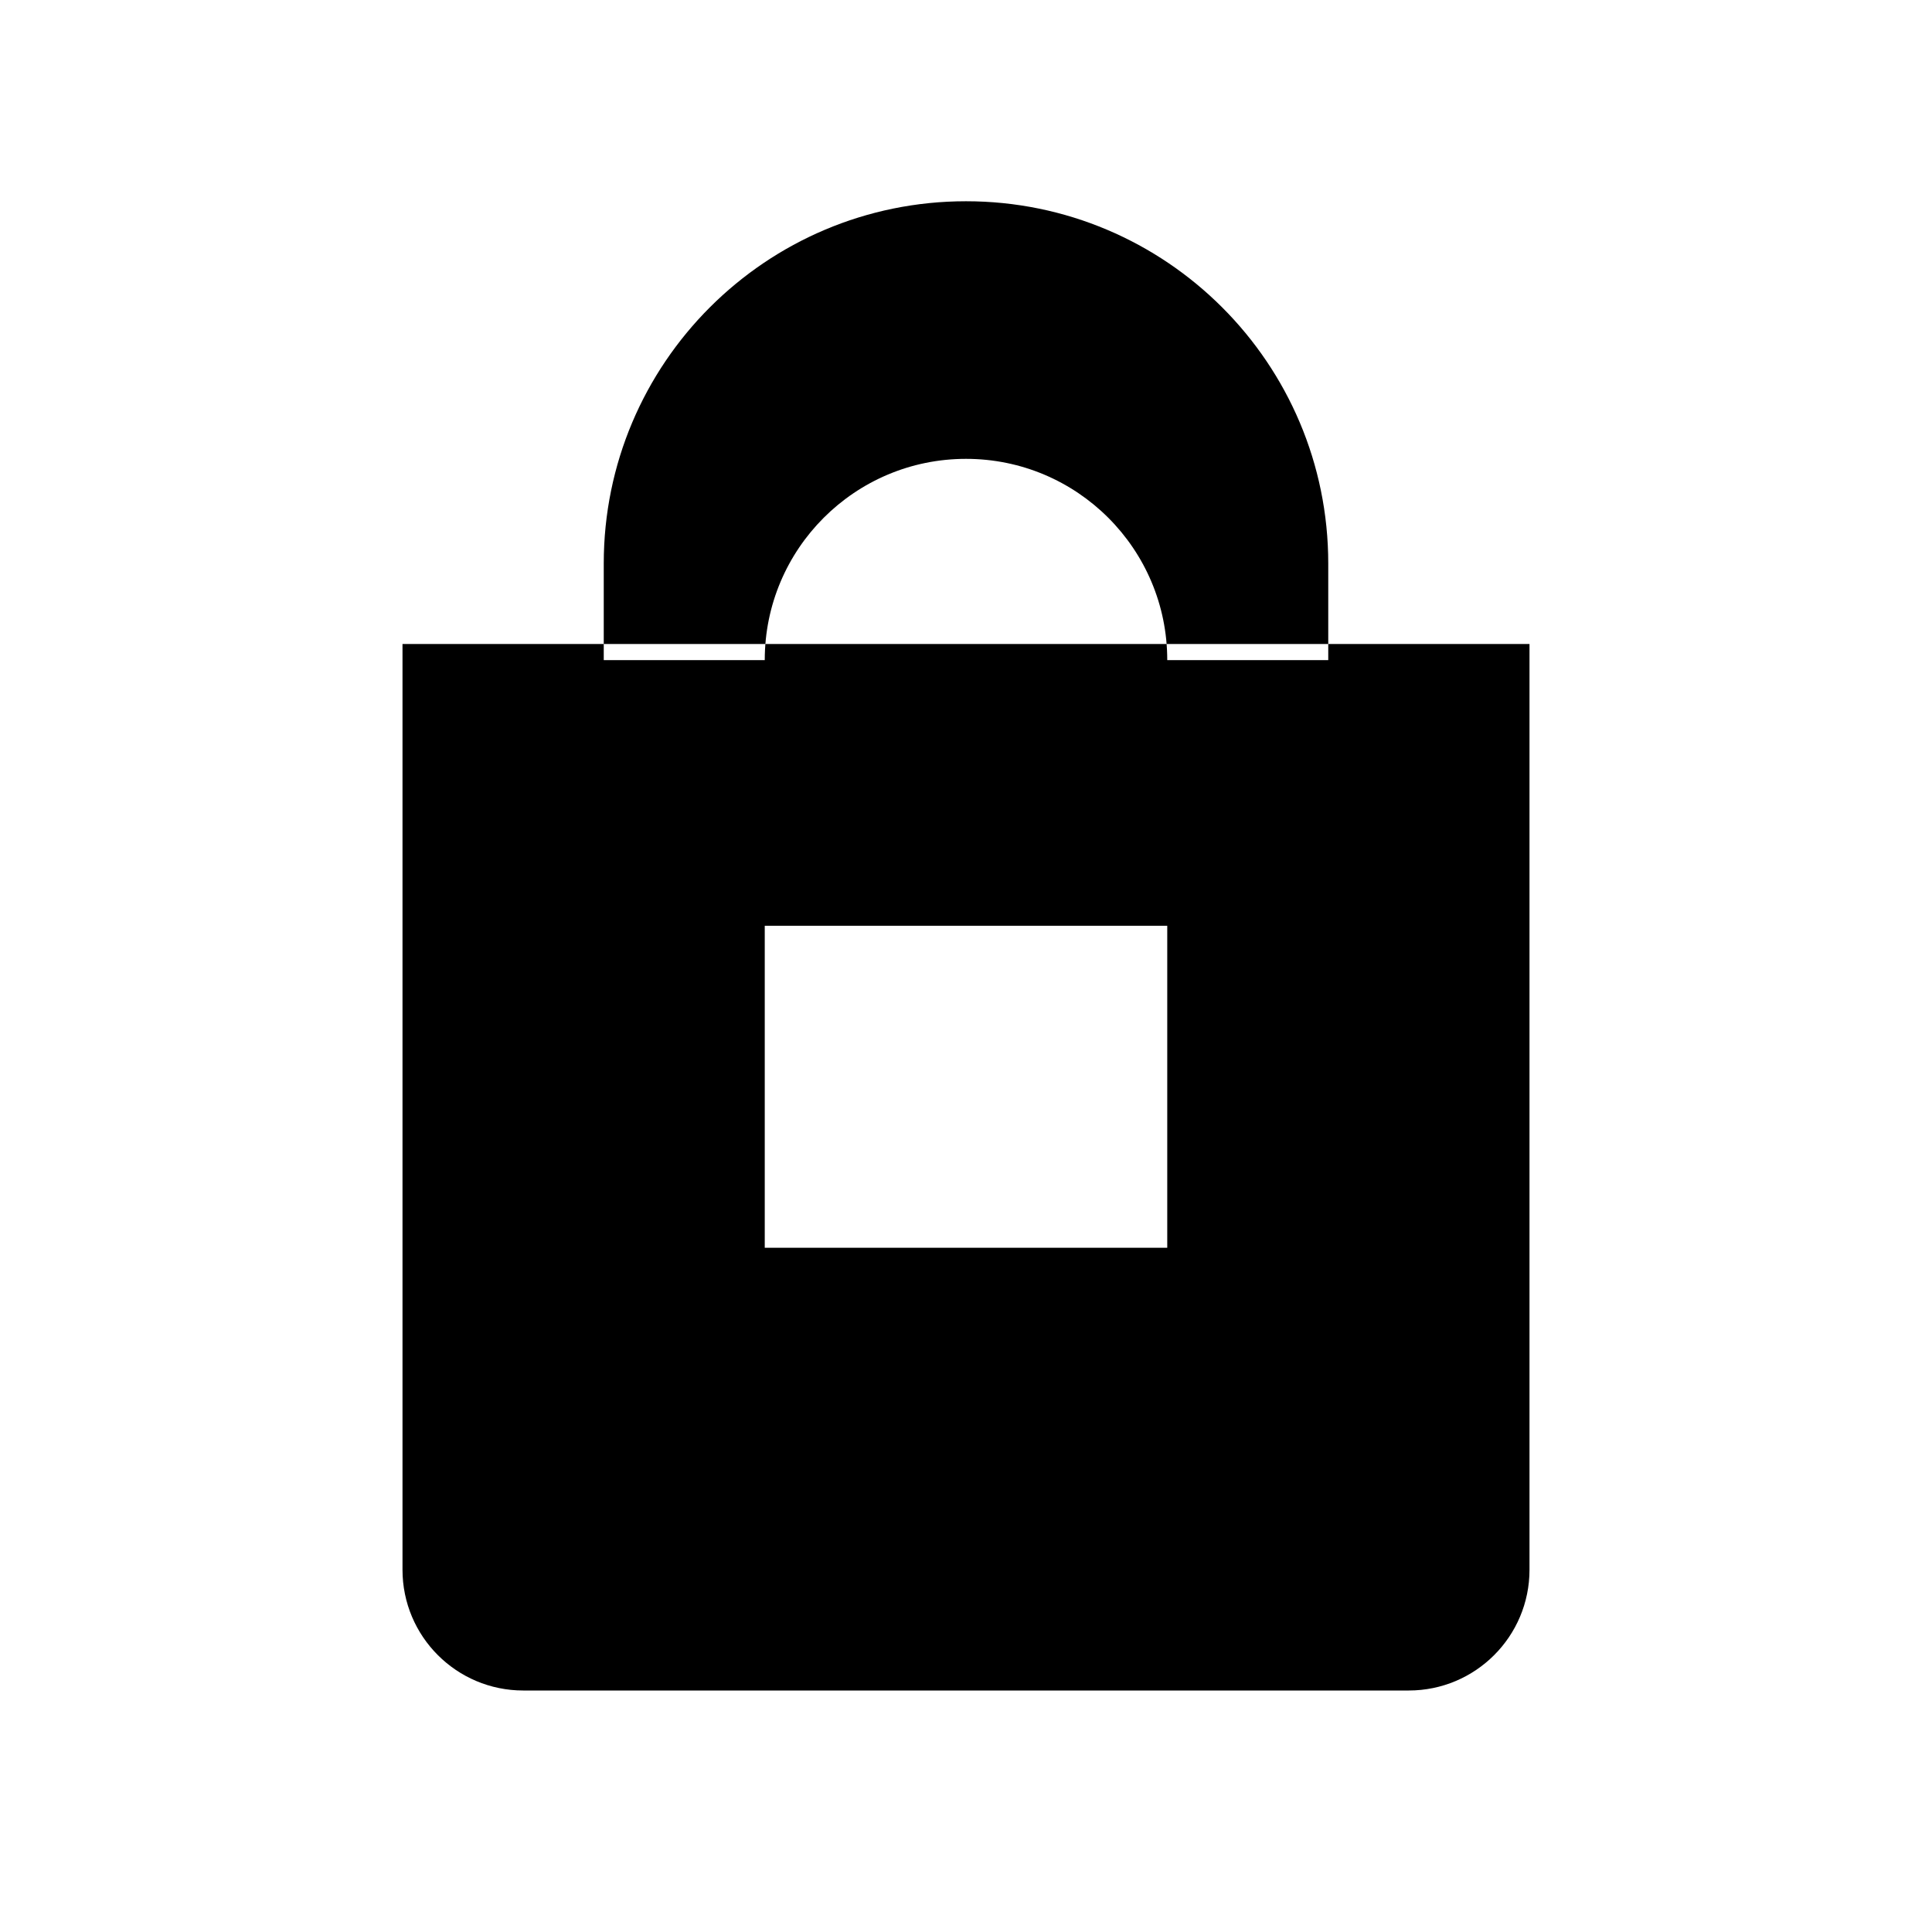
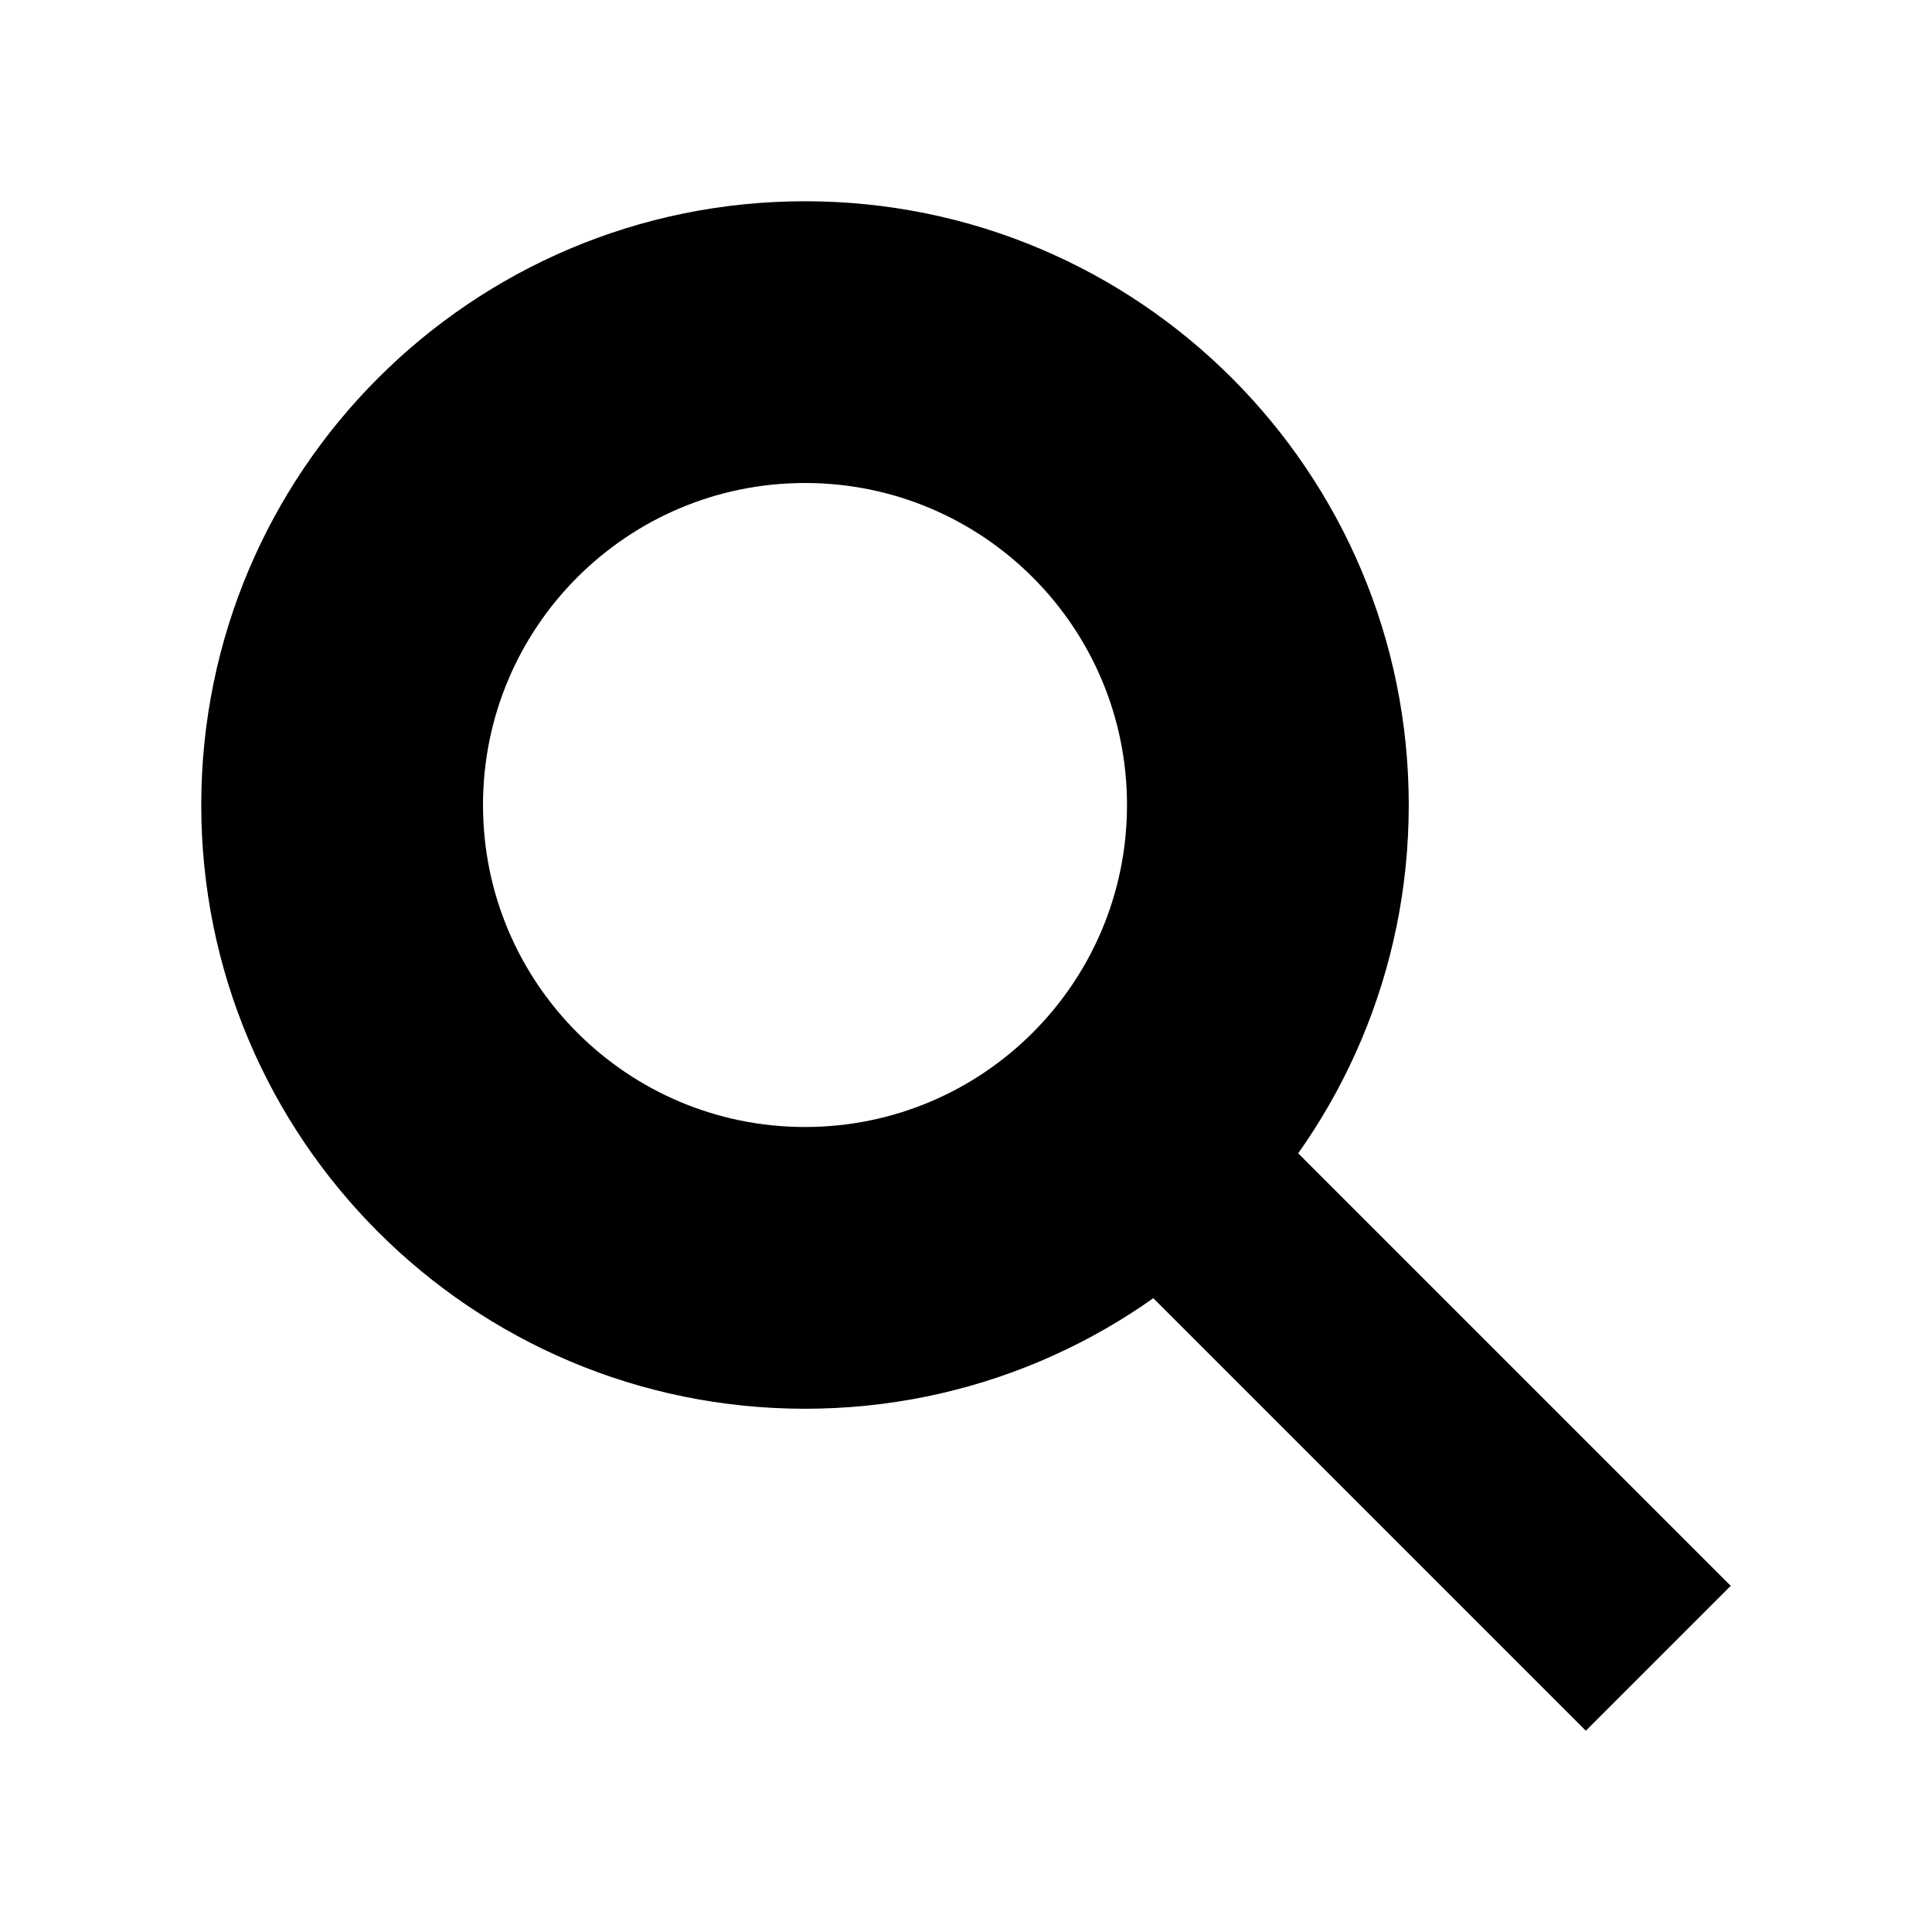
<svg xmlns="http://www.w3.org/2000/svg" viewBox="0 0 24 24" fill="#000" stroke="none">
-   <path fill-rule="evenodd" d="M7.5,7 A4.5,4.5 0 0,1 16.5,7 V8.2 H14.5 A2.5,2.5 0 0,0 9.5,8.2 H7.5 Z M5,8 H19 V19.5 A1.5,1.5 0 0,1 17.5,21 H6.5 A1.5,1.5 0 0,1 5,19.5 Z M9.5,11.5 H14.5 V15.5 H9.5 Z" />
+   <path fill-rule="evenodd" d="M10,2.5 A7.5,7.5 0 1,0 10,17.5 A7.5,7.5 0 1,0 10,2.5 Z M10,6 A4,4 0 1,1 10,14 A4,4 0 1,1 10,6 Z" />
+   <path d="M14.8,13 L21.5,19.7 L19.7,21.5 L13,14.8 Z" />
</svg>
